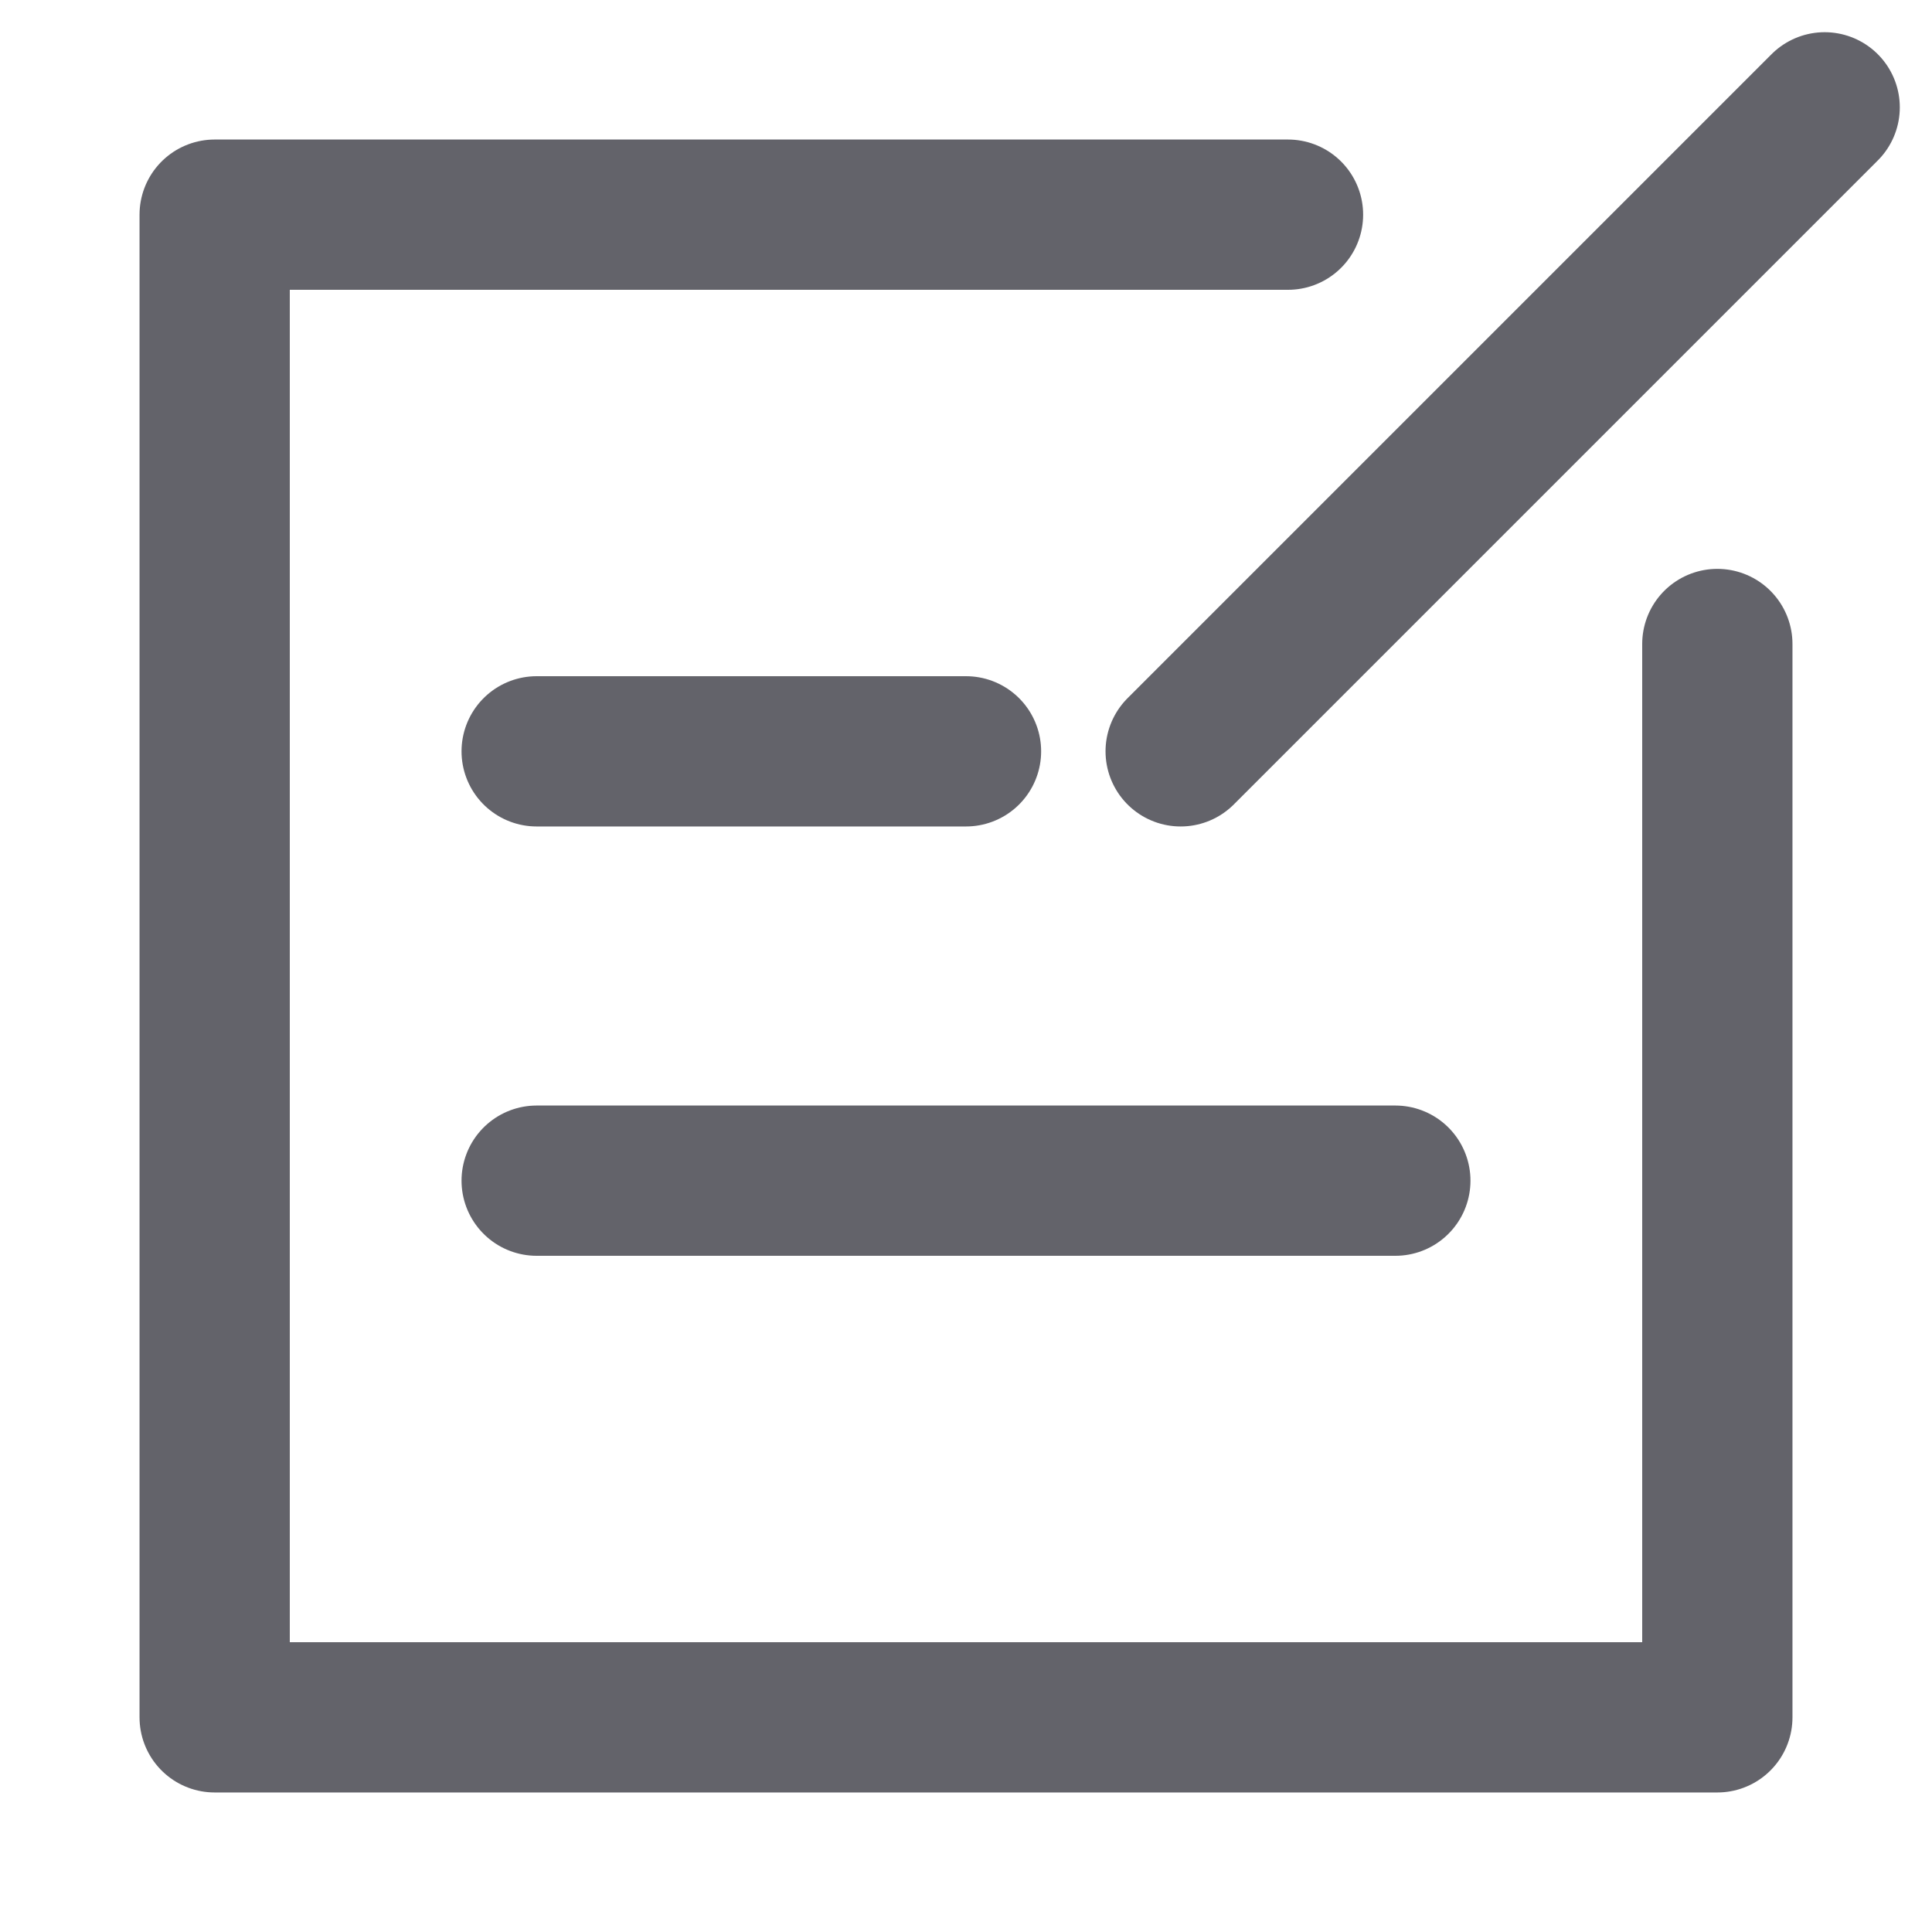
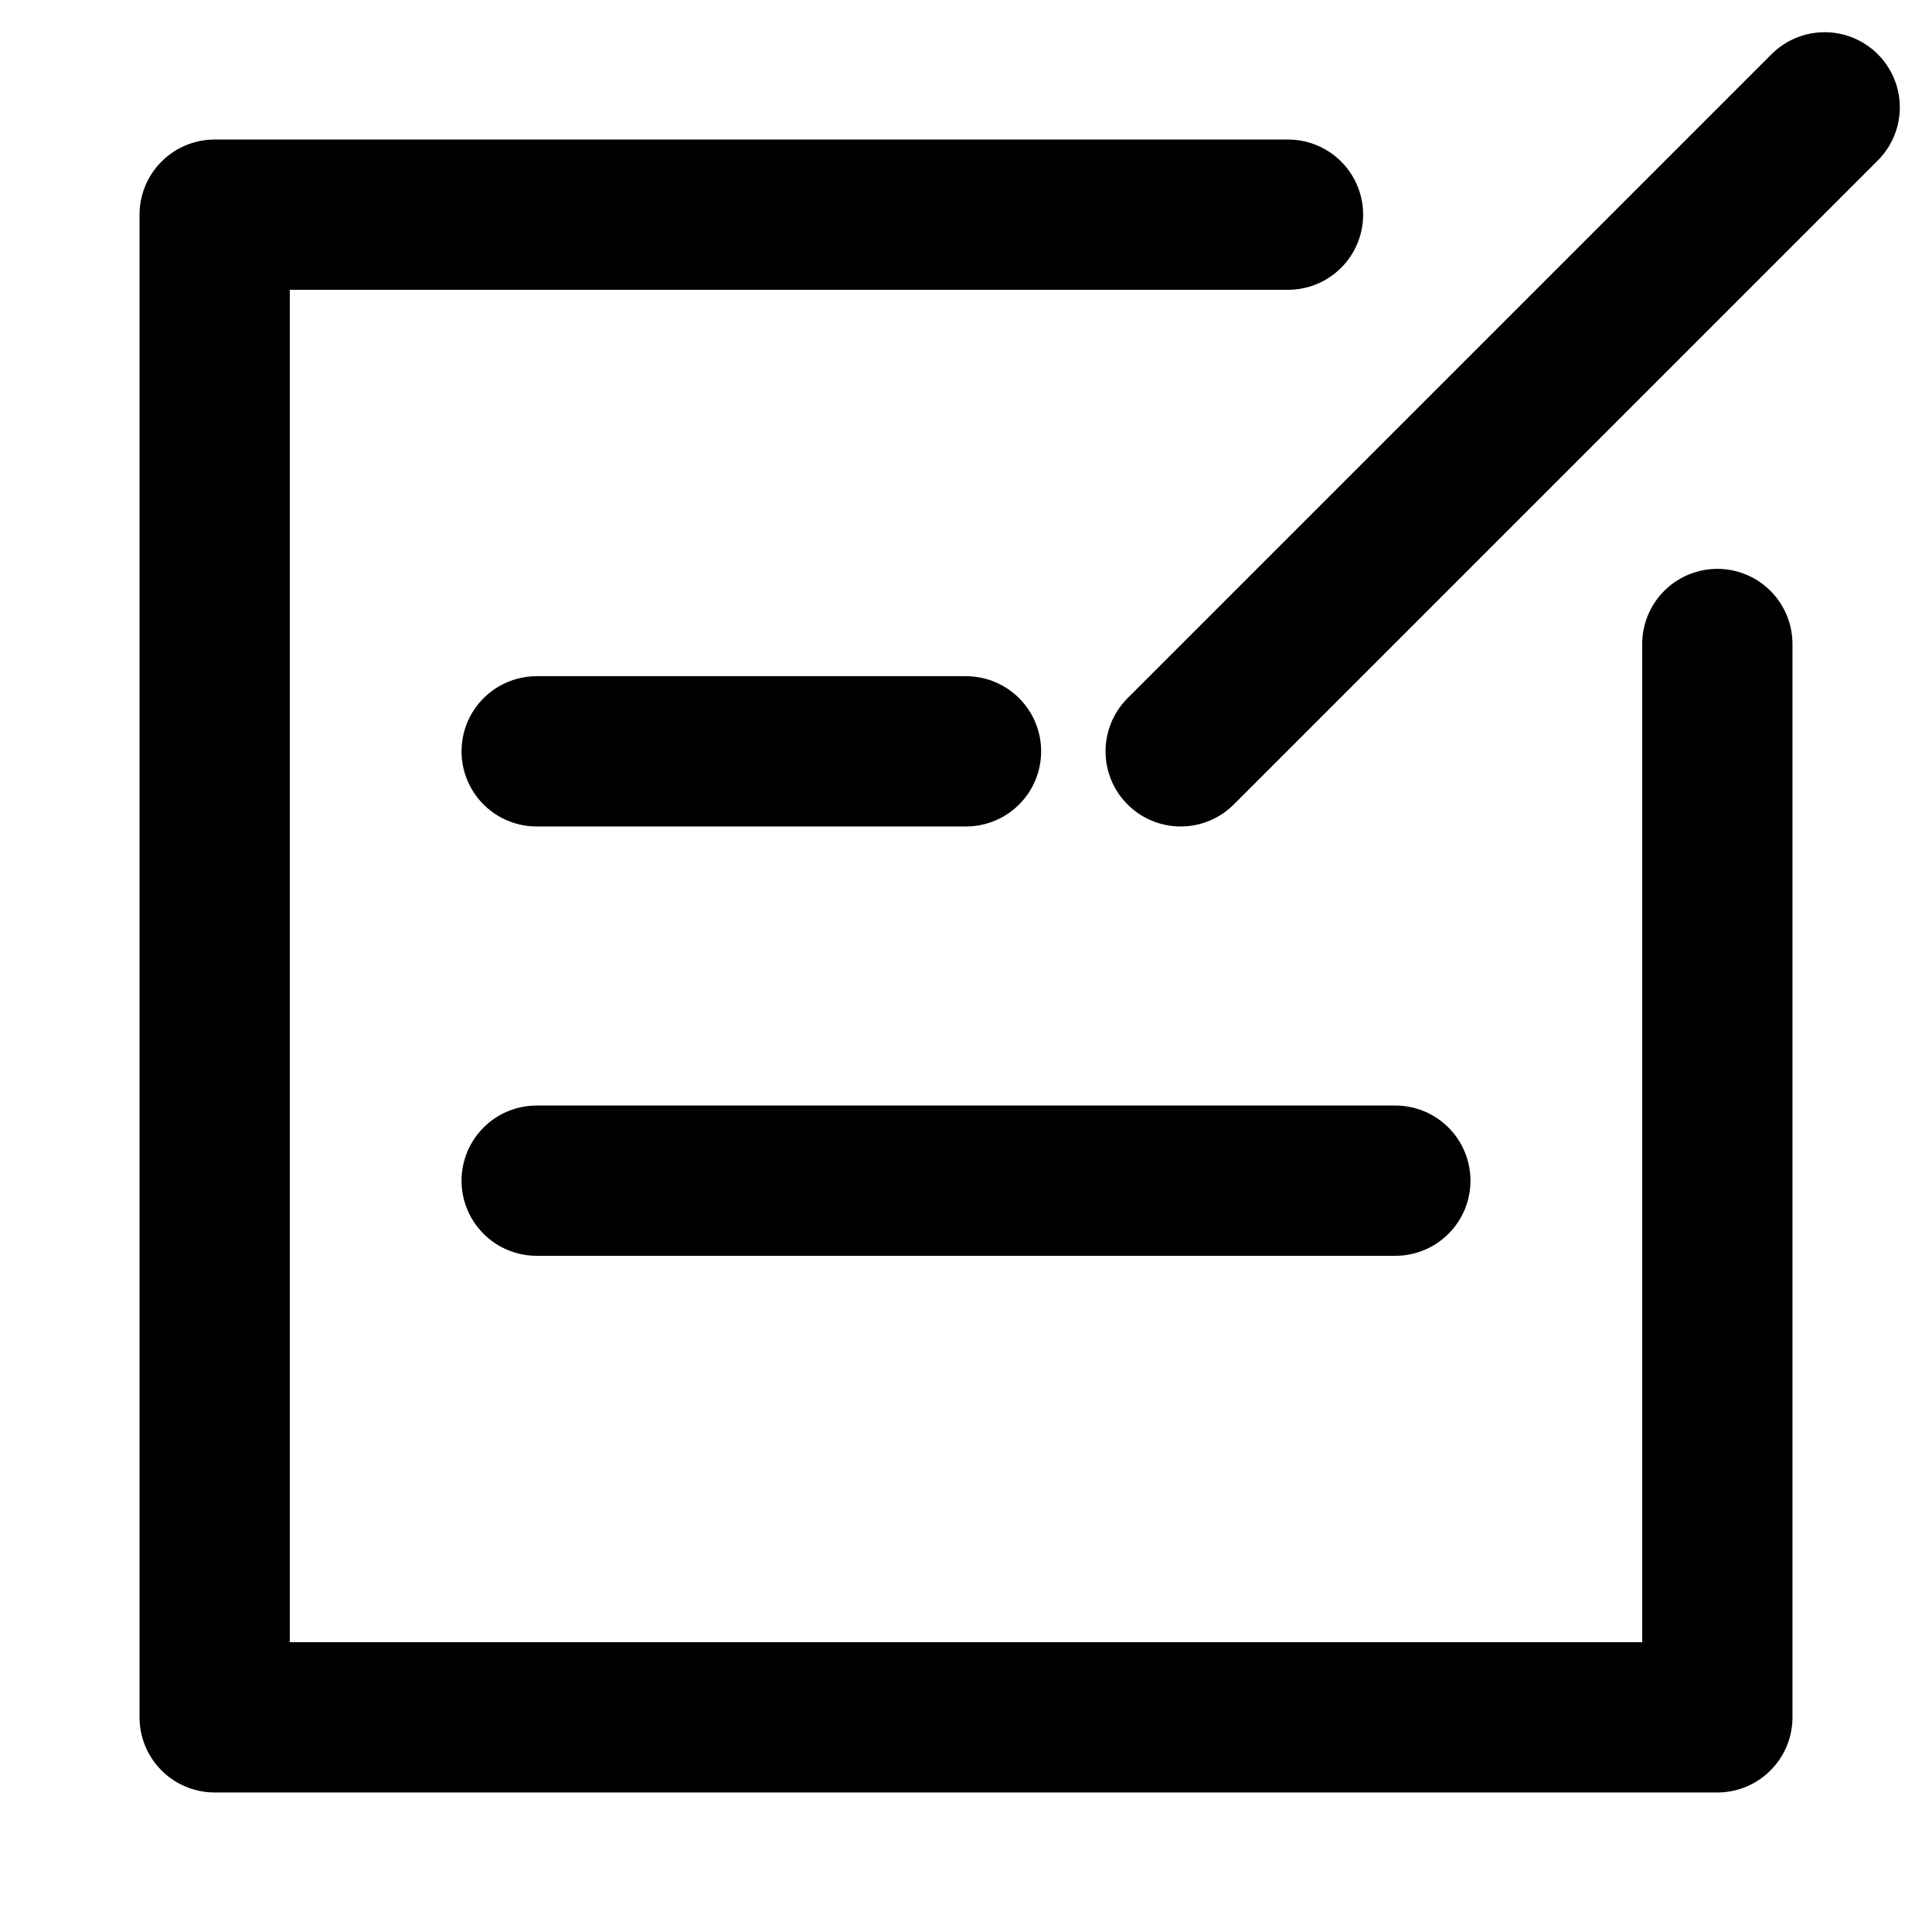
<svg xmlns="http://www.w3.org/2000/svg" width="18px" height="18px" viewBox="0 0 18 18" version="1.1">
  <g id="icon_22" stroke="none" stroke-width="1" fill="none" fill-rule="evenodd" stroke-linecap="round" stroke-linejoin="round">
-     <g id="编组" stroke="#63636A" stroke-width="1.4">
+     <g id="编组" stroke="currentColor" stroke-width="1.4">
      <g id="01-图标/浅色版/基础样式#通用/布局">
        <polyline id="路径" points="16 6 16 16 2 16 2 2 12 2" />
        <line x1="5" y1="11" x2="13" y2="11" id="路径备份-5" />
        <line x1="5" y1="7" x2="9" y2="7" id="路径备份-6" />
        <line x1="11" y1="7" x2="17" y2="1" id="路径" />
      </g>
    </g>
  </g>
</svg>
